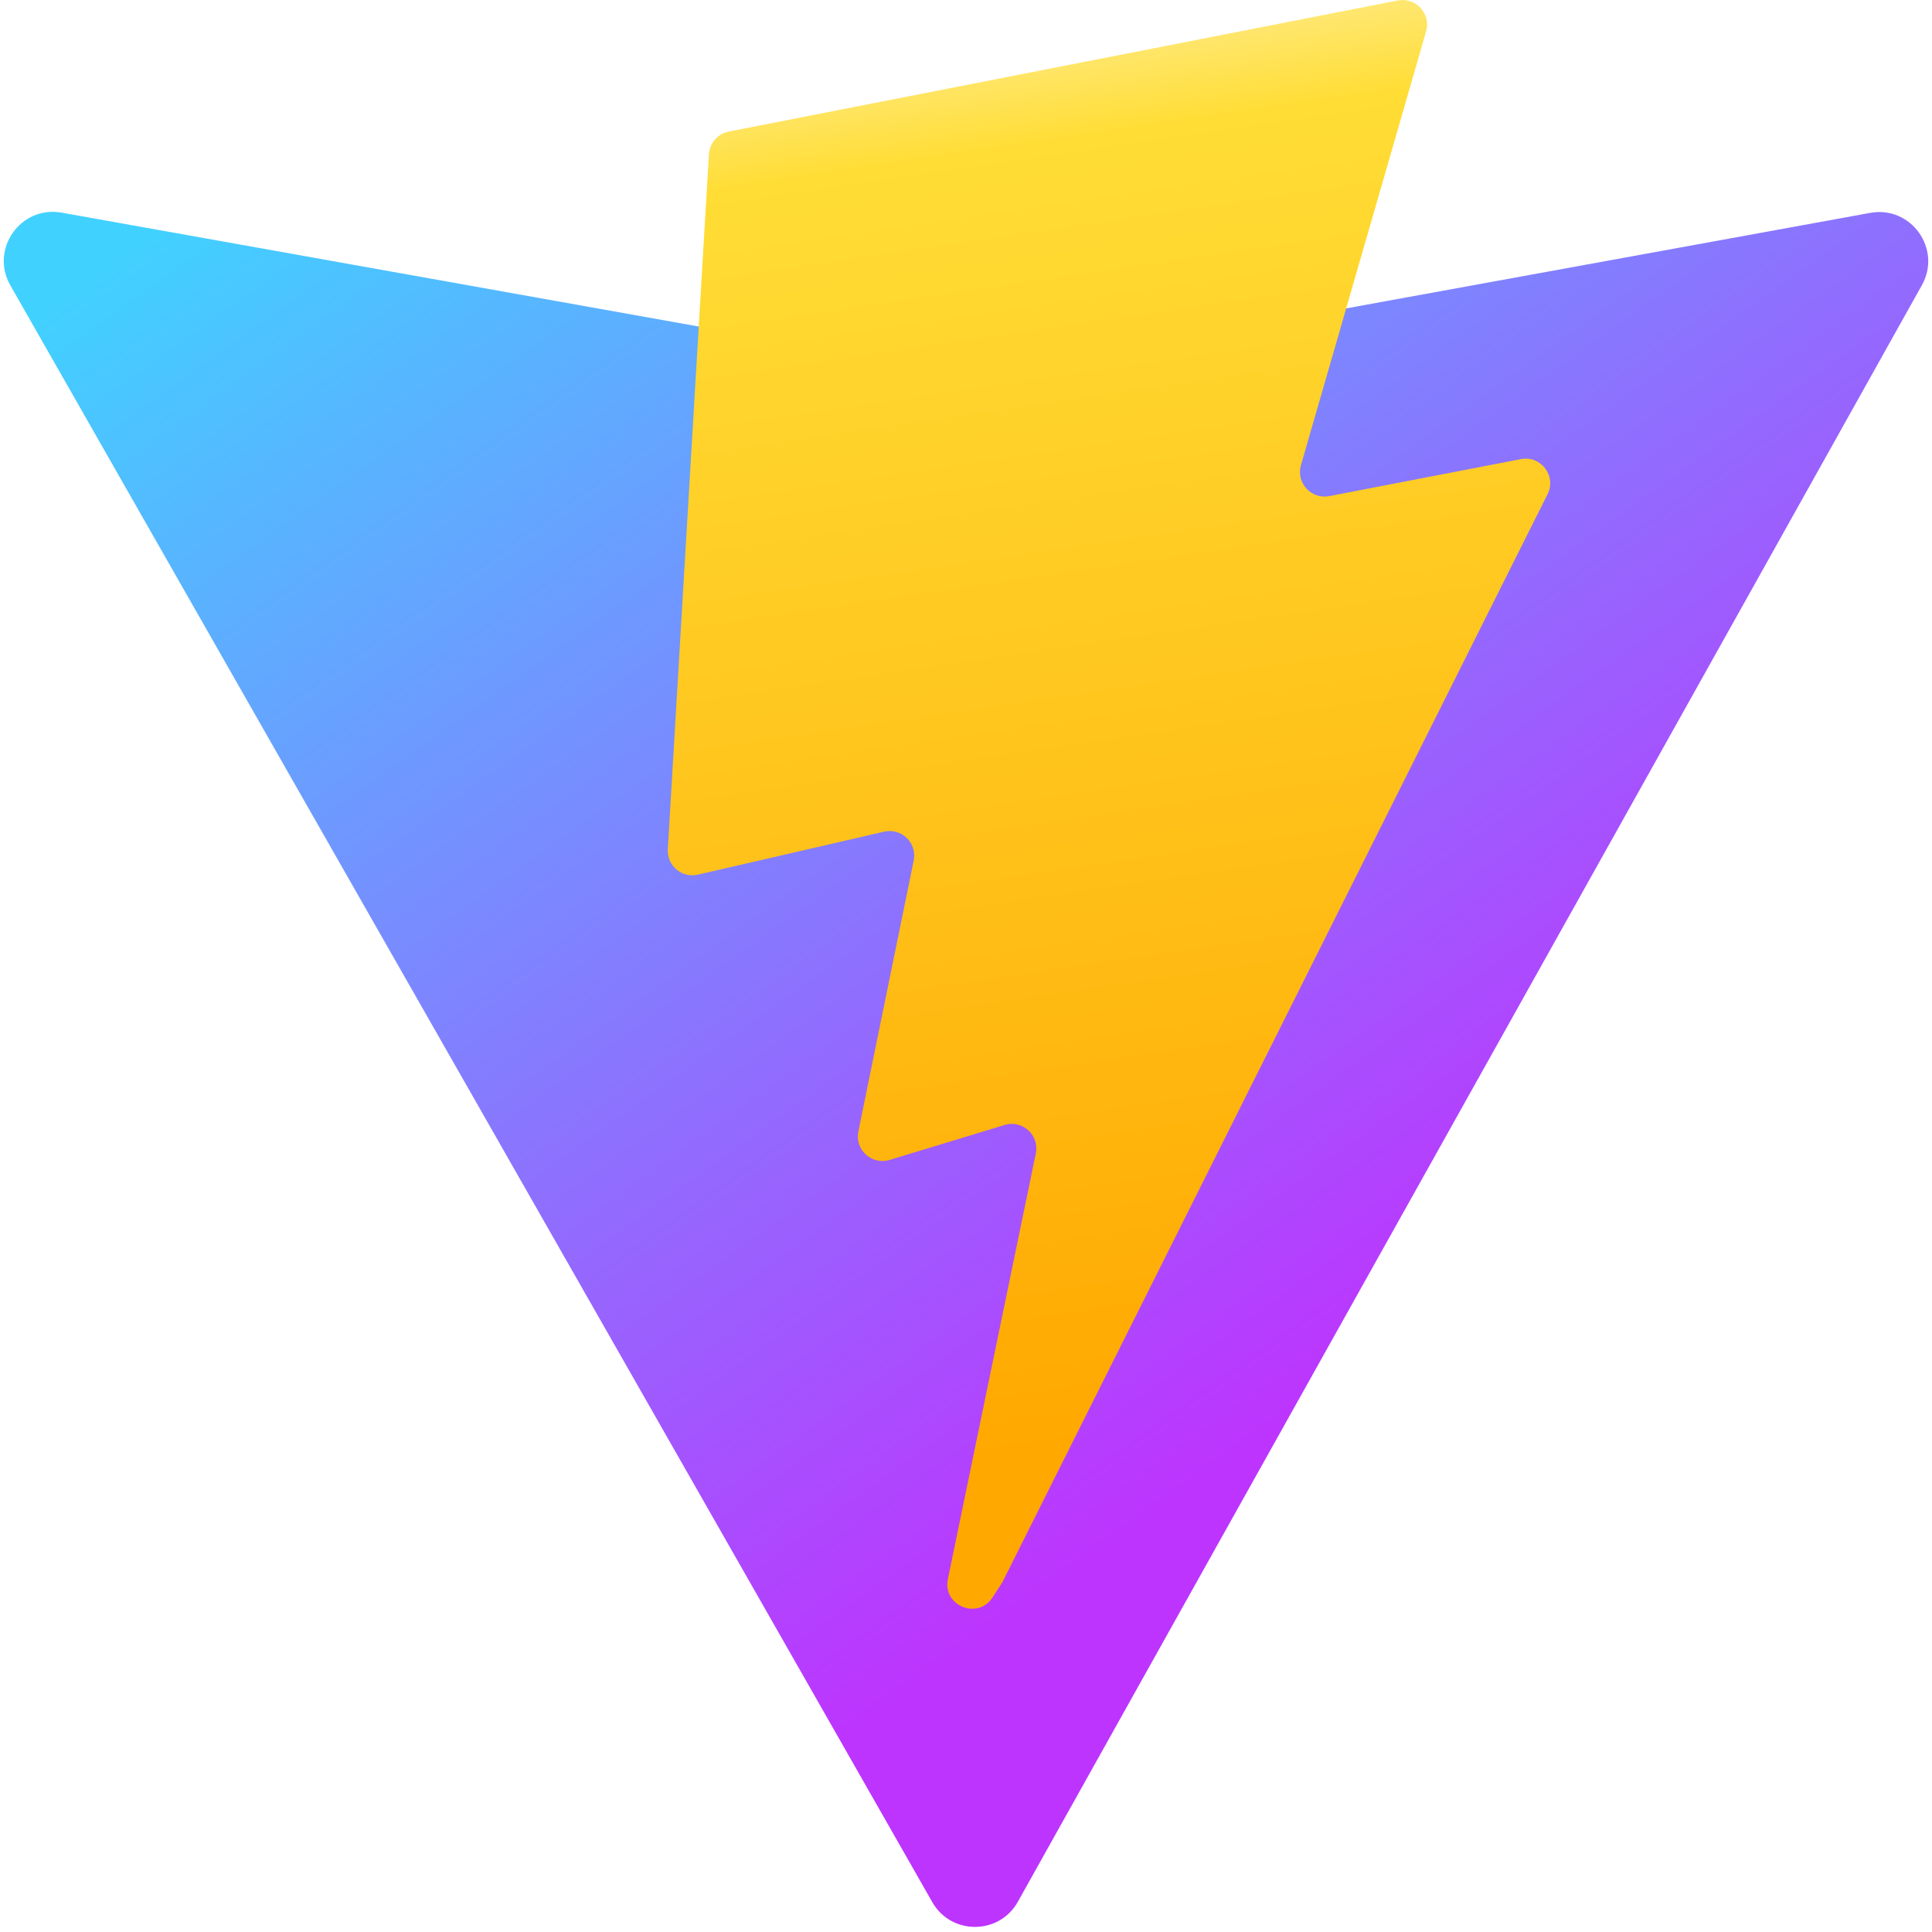
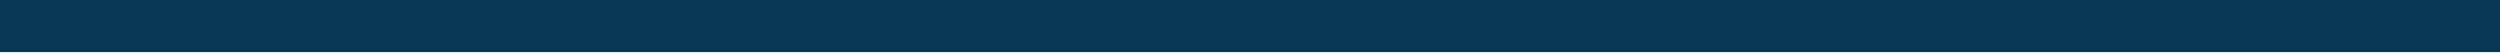
- <svg xmlns="http://www.w3.org/2000/svg" aria-hidden="true" role="img" class="iconify iconify--logos" width="64" height="64" preserveAspectRatio="xMidYMid meet" viewBox="0 0 256 257">
-   <defs>
-     <linearGradient id="IconifyId1813088fe1fbc01fb466" x1="-.828%" x2="57.636%" y1="7.652%" y2="78.411%">
-       <stop offset="0%" stop-color="#41D1FF" />
-       <stop offset="100%" stop-color="#BD34FE" />
-     </linearGradient>
-     <linearGradient id="IconifyId1813088fe1fbc01fb467" x1="43.376%" x2="50.316%" y1="2.242%" y2="89.03%">
-       <stop offset="0%" stop-color="#FFEA83" />
-       <stop offset="8.333%" stop-color="#FFDD35" />
-       <stop offset="100%" stop-color="#FFA800" />
-     </linearGradient>
-   </defs>
-   <path fill="url(#IconifyId1813088fe1fbc01fb466)" d="M255.153 37.938L134.897 252.976c-2.483 4.44-8.862 4.466-11.382.048L.875 37.958c-2.746-4.814 1.371-10.646 6.827-9.67l120.385 21.517a6.537 6.537 0 0 0 2.322-.004l117.867-21.483c5.438-.991 9.574 4.796 6.877 9.62Z" />
-   <path fill="url(#IconifyId1813088fe1fbc01fb467)" d="M185.432.063L96.44 17.501a3.268 3.268 0 0 0-2.634 3.014l-5.474 92.456a3.268 3.268 0 0 0 3.997 3.378l24.777-5.718c2.318-.535 4.413 1.507 3.936 3.838l-7.361 36.047c-.495 2.426 1.782 4.5 4.151 3.78l15.304-4.649c2.372-.72 4.652 1.36 4.15 3.788l-11.698 56.621c-.732 3.542 3.979 5.473 5.943 2.437l1.313-2.028l72.516-144.72c1.215-2.423-.88-5.186-3.54-4.672l-25.505 4.922c-2.396.462-4.435-1.77-3.759-4.114l16.646-57.705c.677-2.35-1.37-4.583-3.769-4.113Z" />
+ <svg xmlns="http://www.w3.org/2000/svg" width="48px" height="1px" viewBox="0 0 48 1" version="1.1">
+   <defs />
+   <g id="Page-1" stroke="none" stroke-width="1" fill="none" fill-rule="evenodd">
+     <g id="19-Separator" transform="translate(-129, -156)" fill="#063855">
+       <g id="Controls/Settings" transform="translate(80, 0)">
+         <g id="Content" transform="translate(0, 64)">
+           <g id="Group" transform="translate(24, 56)">
+             <g id="Group-2">
+               <rect id="Rectangle-5" x="25" y="36" width="48" height="1" />
+             </g>
+           </g>
+         </g>
+       </g>
+     </g>
+   </g>
</svg>
